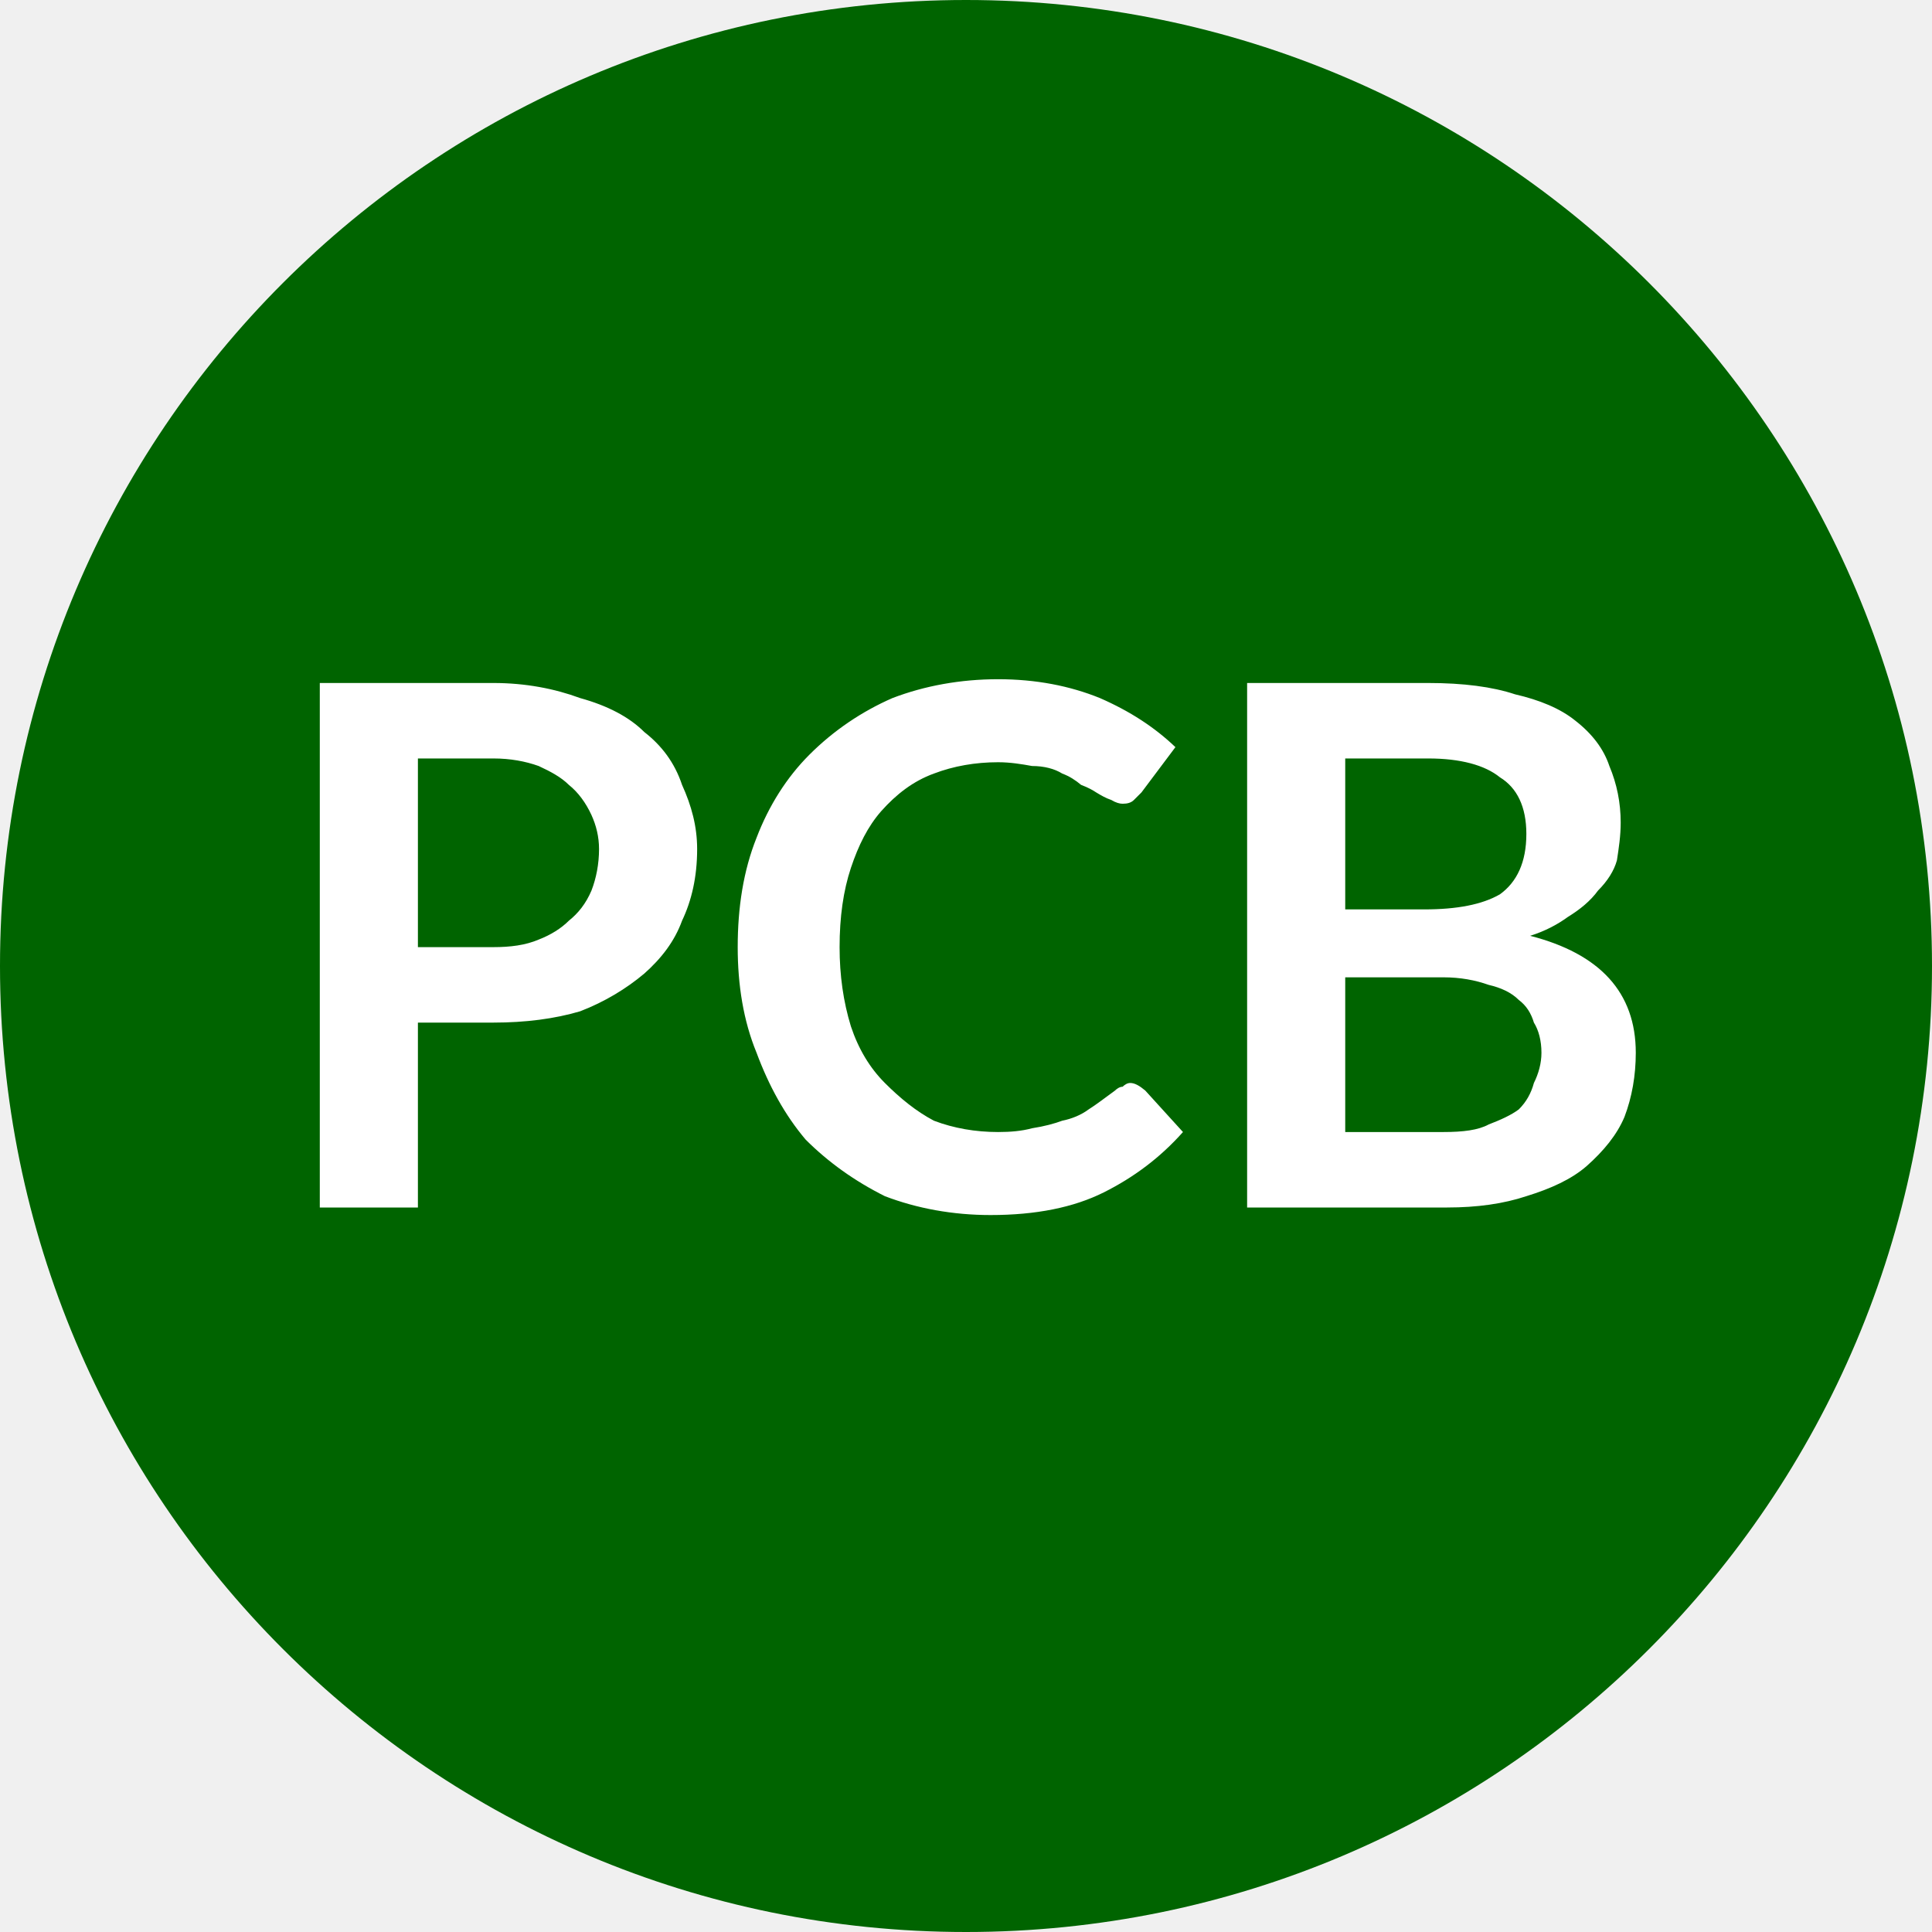
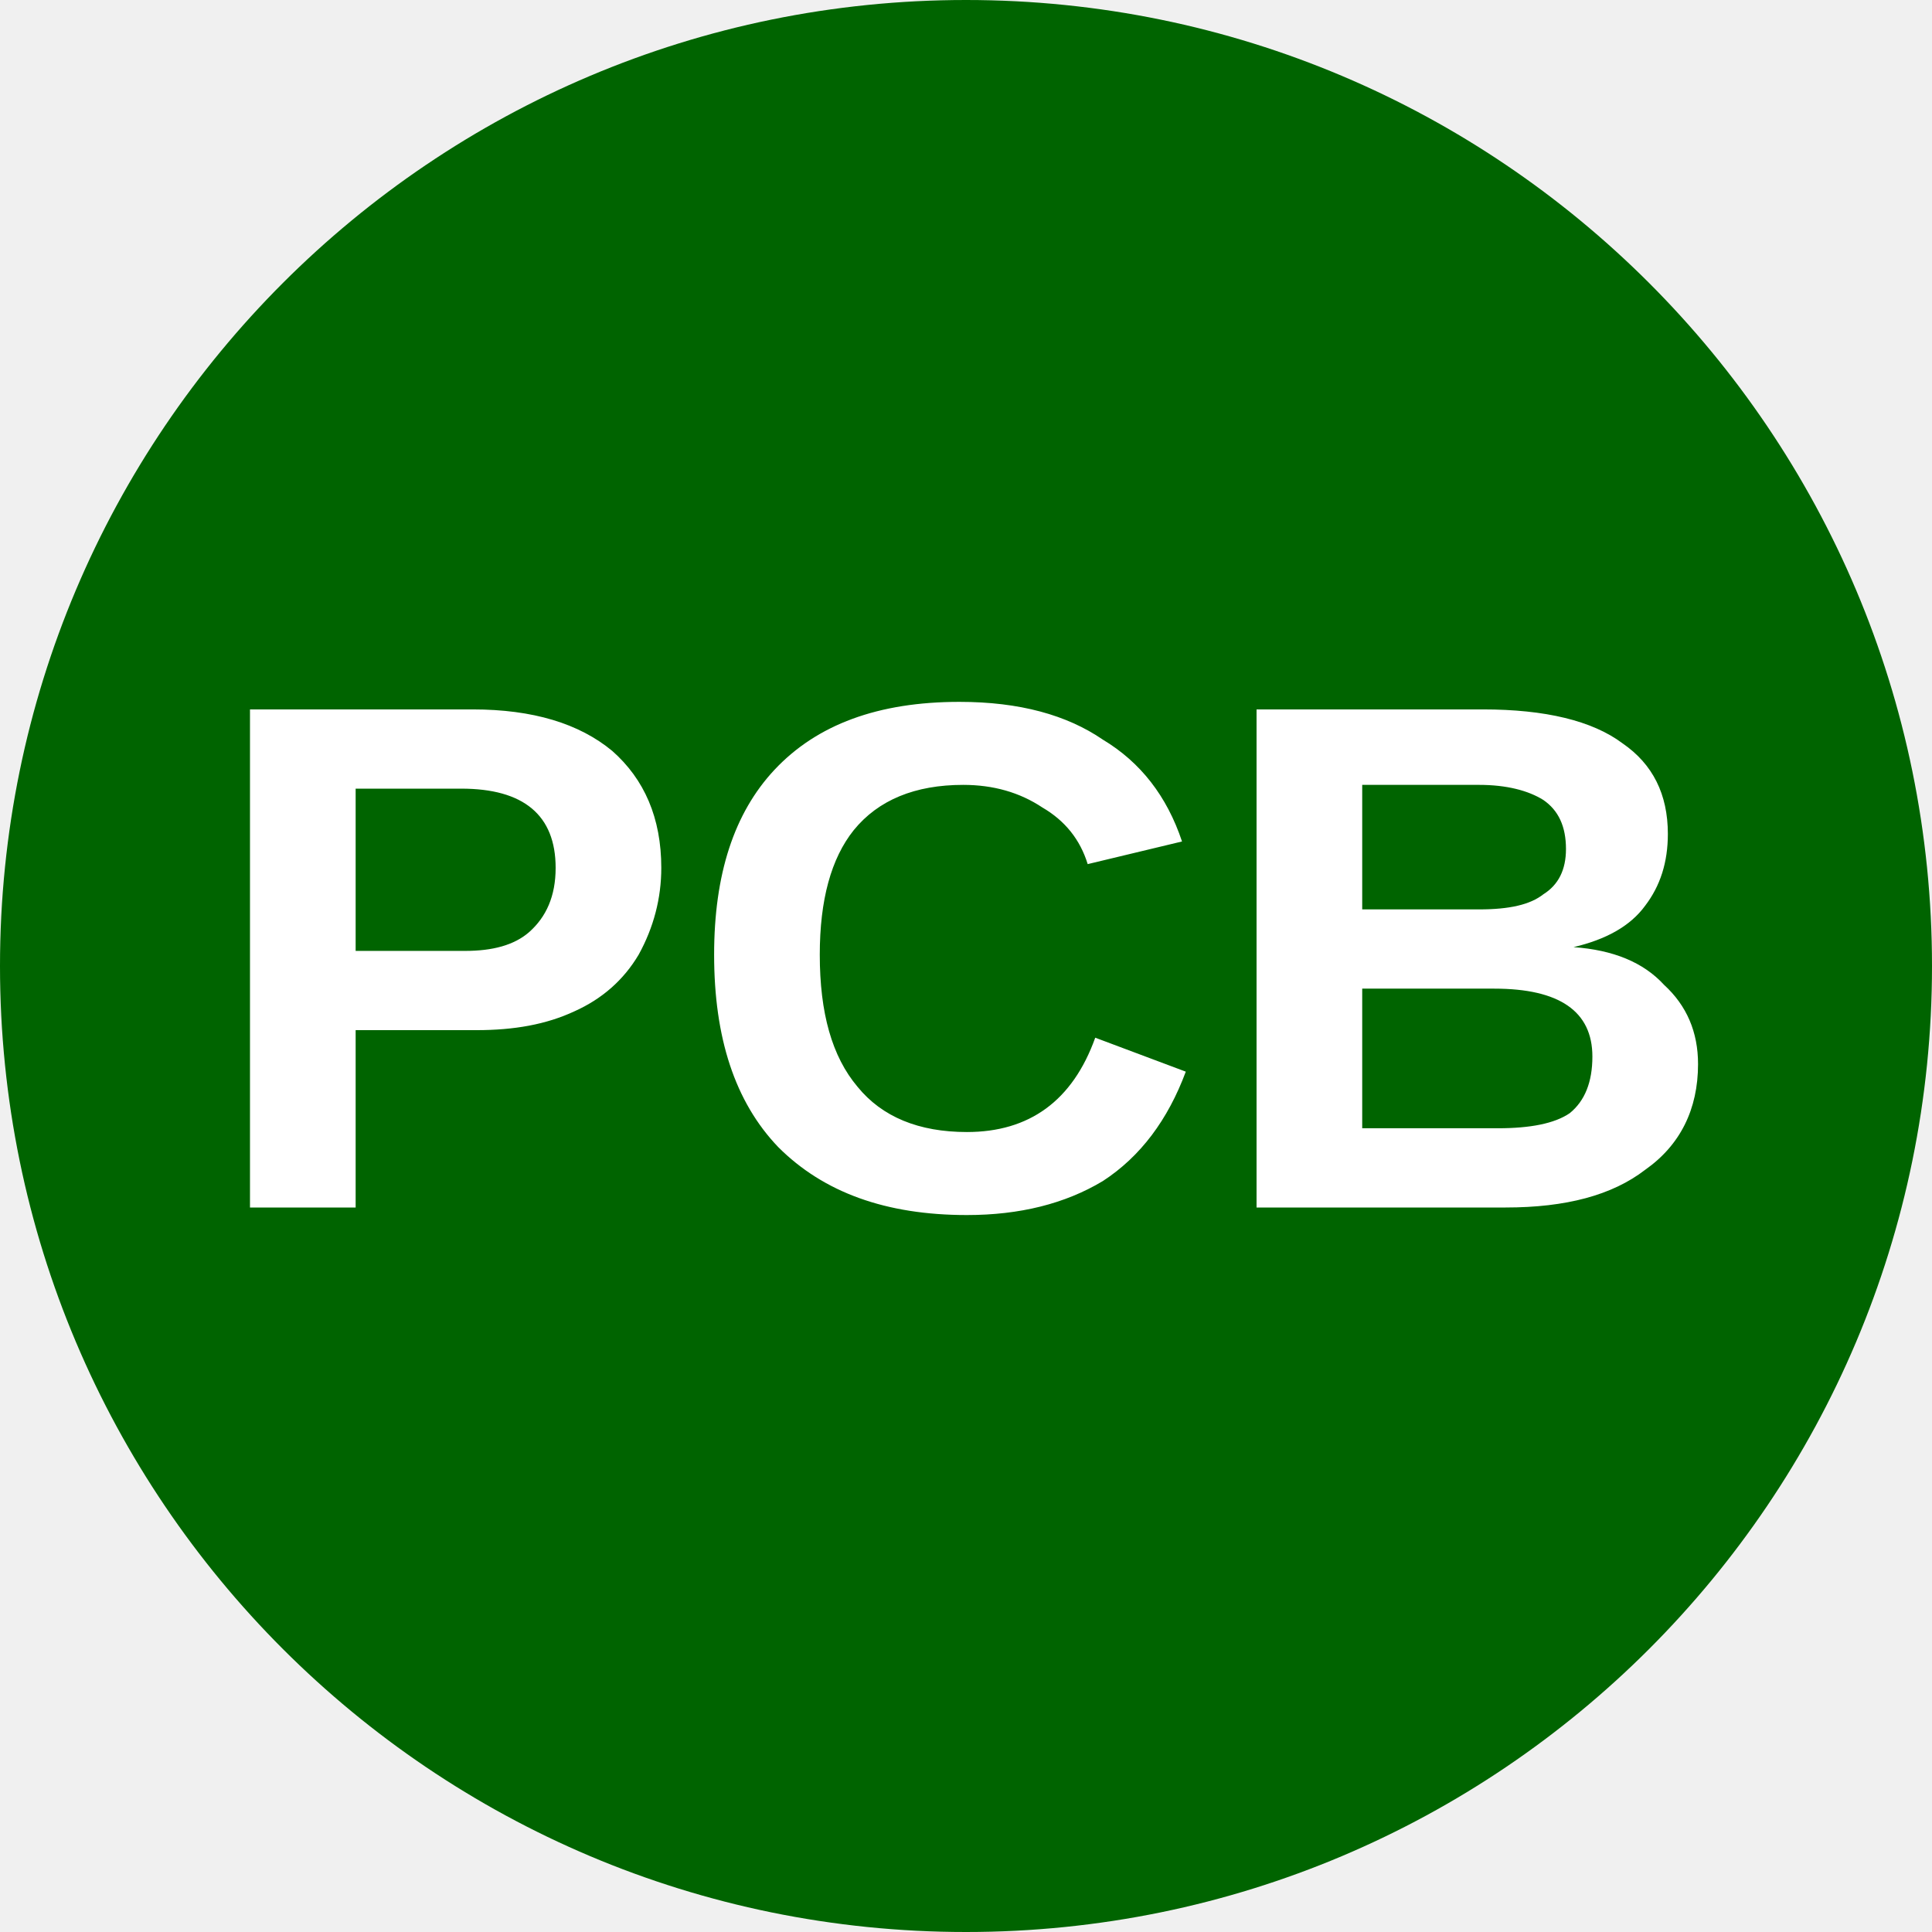
<svg xmlns="http://www.w3.org/2000/svg" viewBox="0 0 8 8">
  <circle cx="4" cy="4" r="4" fill="darkgreen" />
-   <text x="4" y="5" text-anchor="middle" font-weight="700" font-size="3" font-family="Lato" fill="#ffffff">PCB</text>
+   <text x="4" y="5" text-anchor="middle" font-weight="700" font-size="3" font-family="Arial" fill="#ffffff">PCB</text>
</svg>
